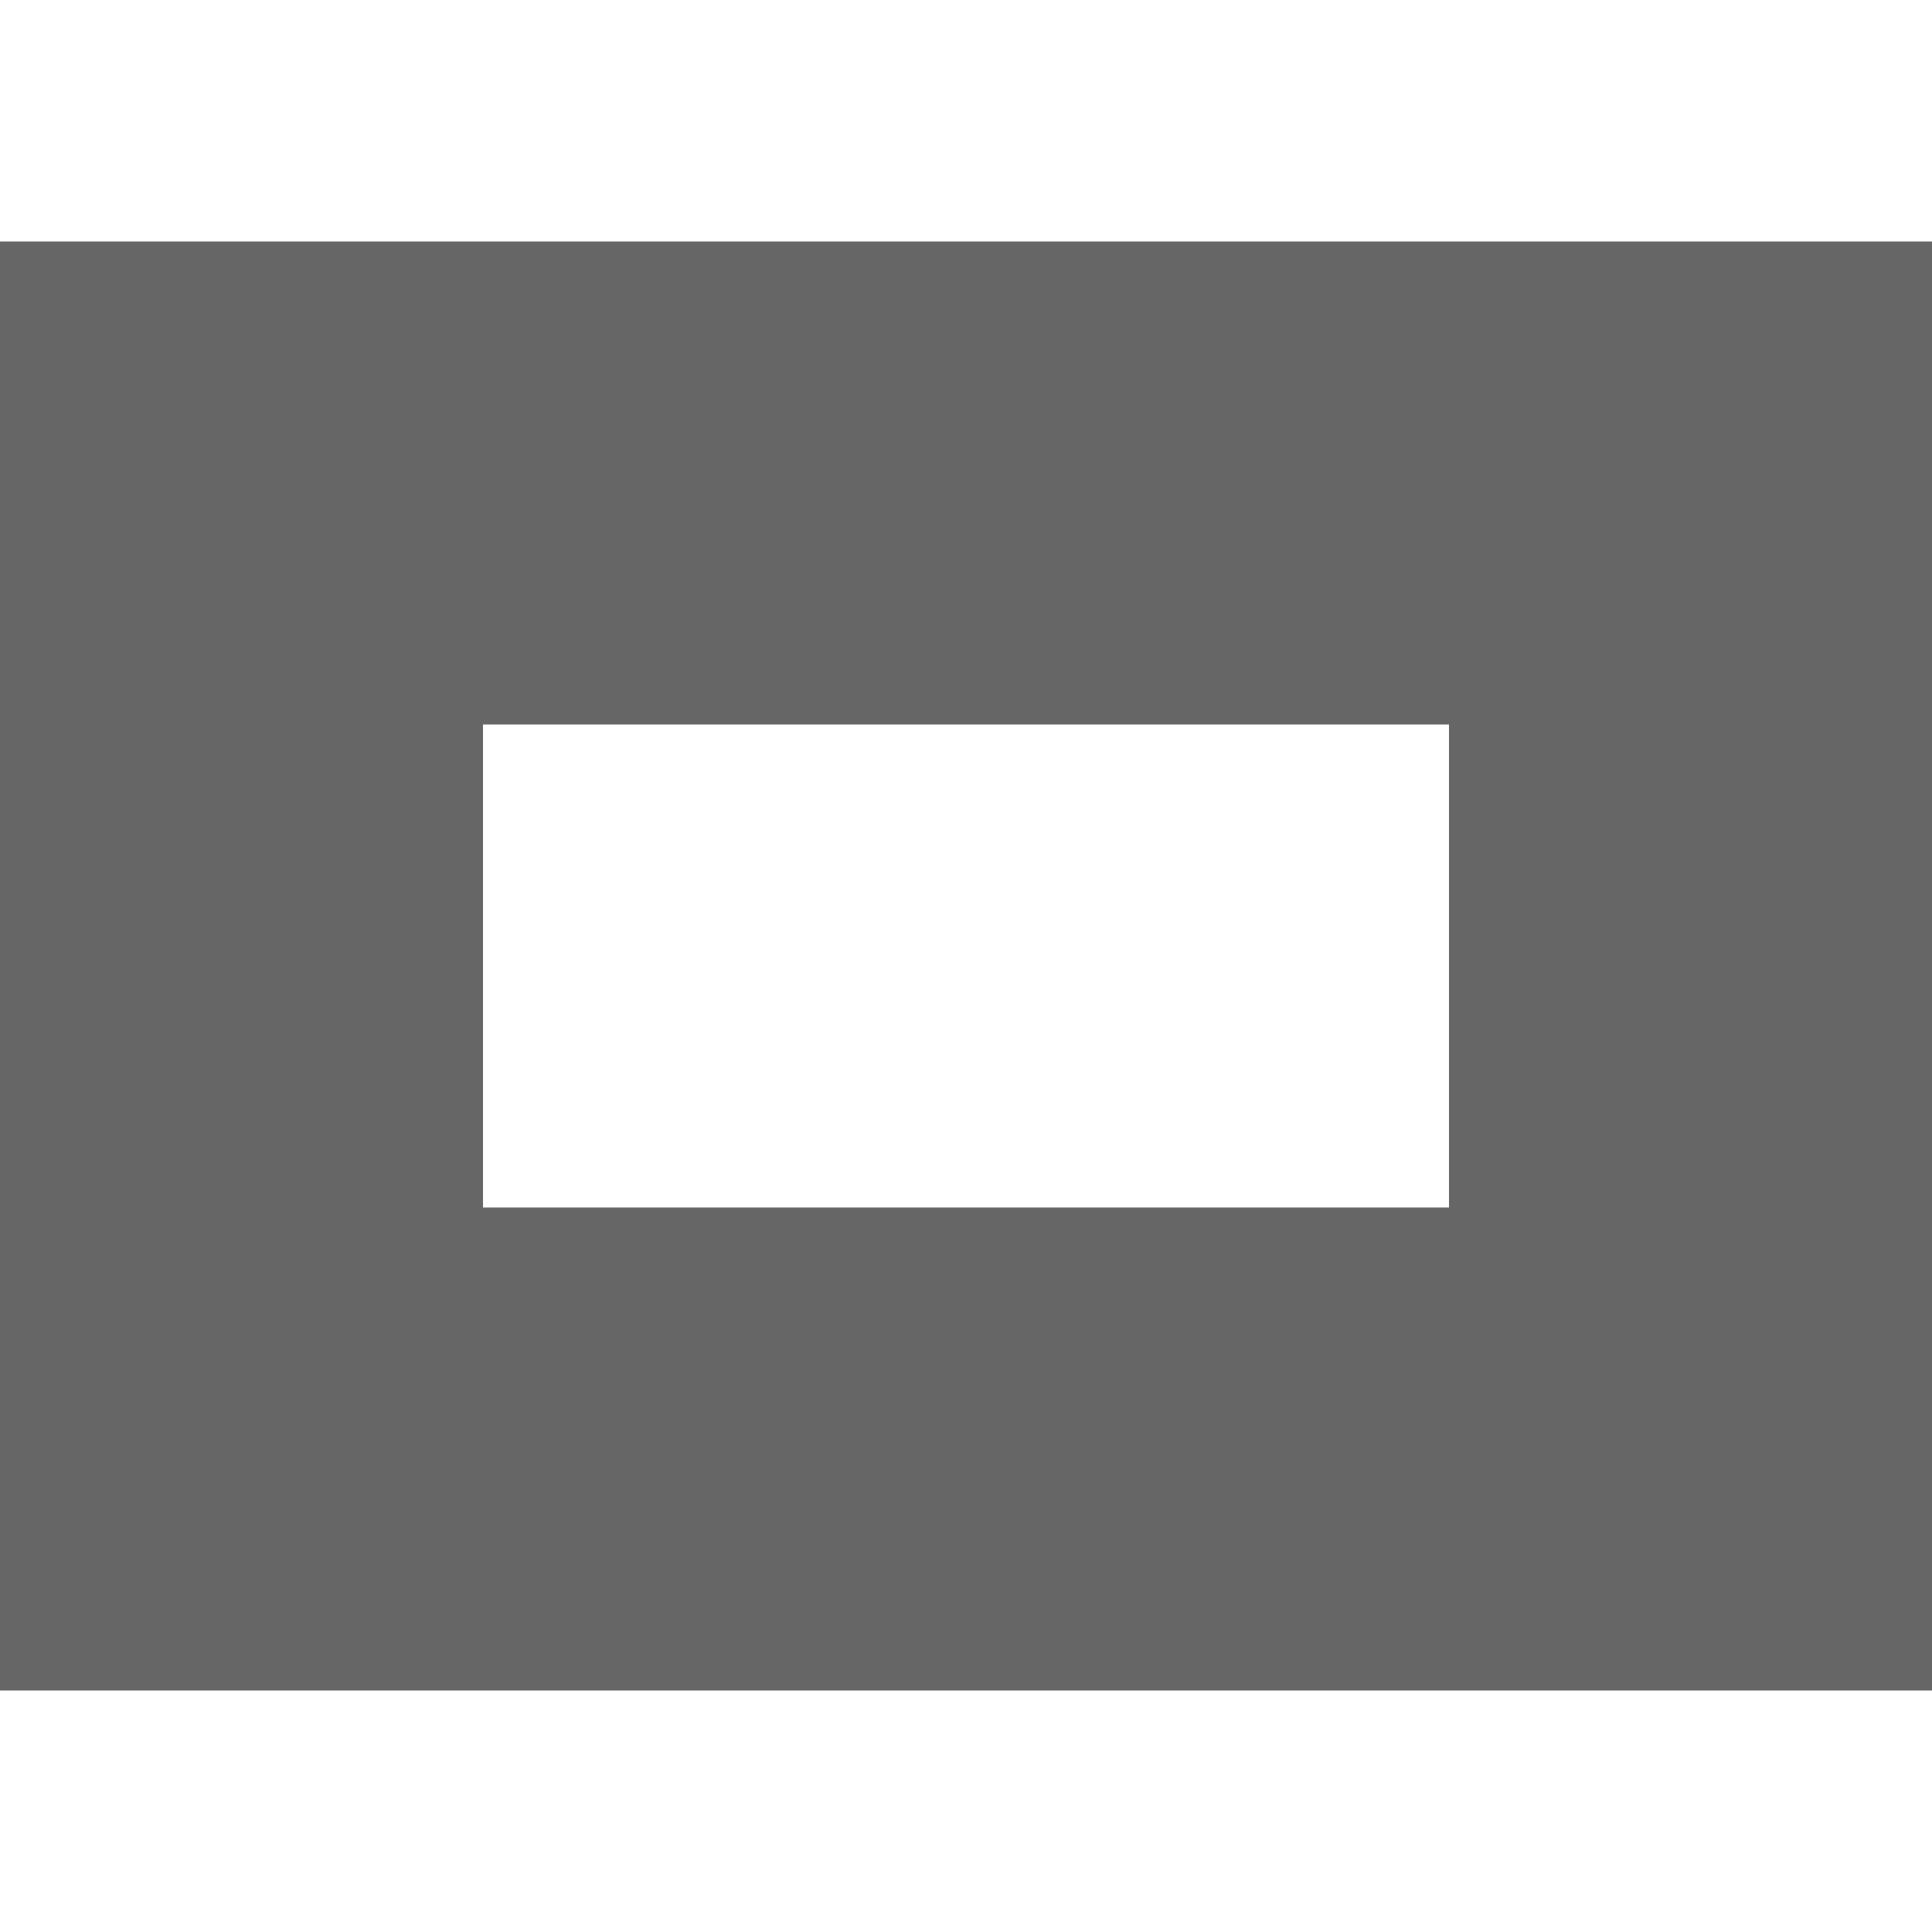
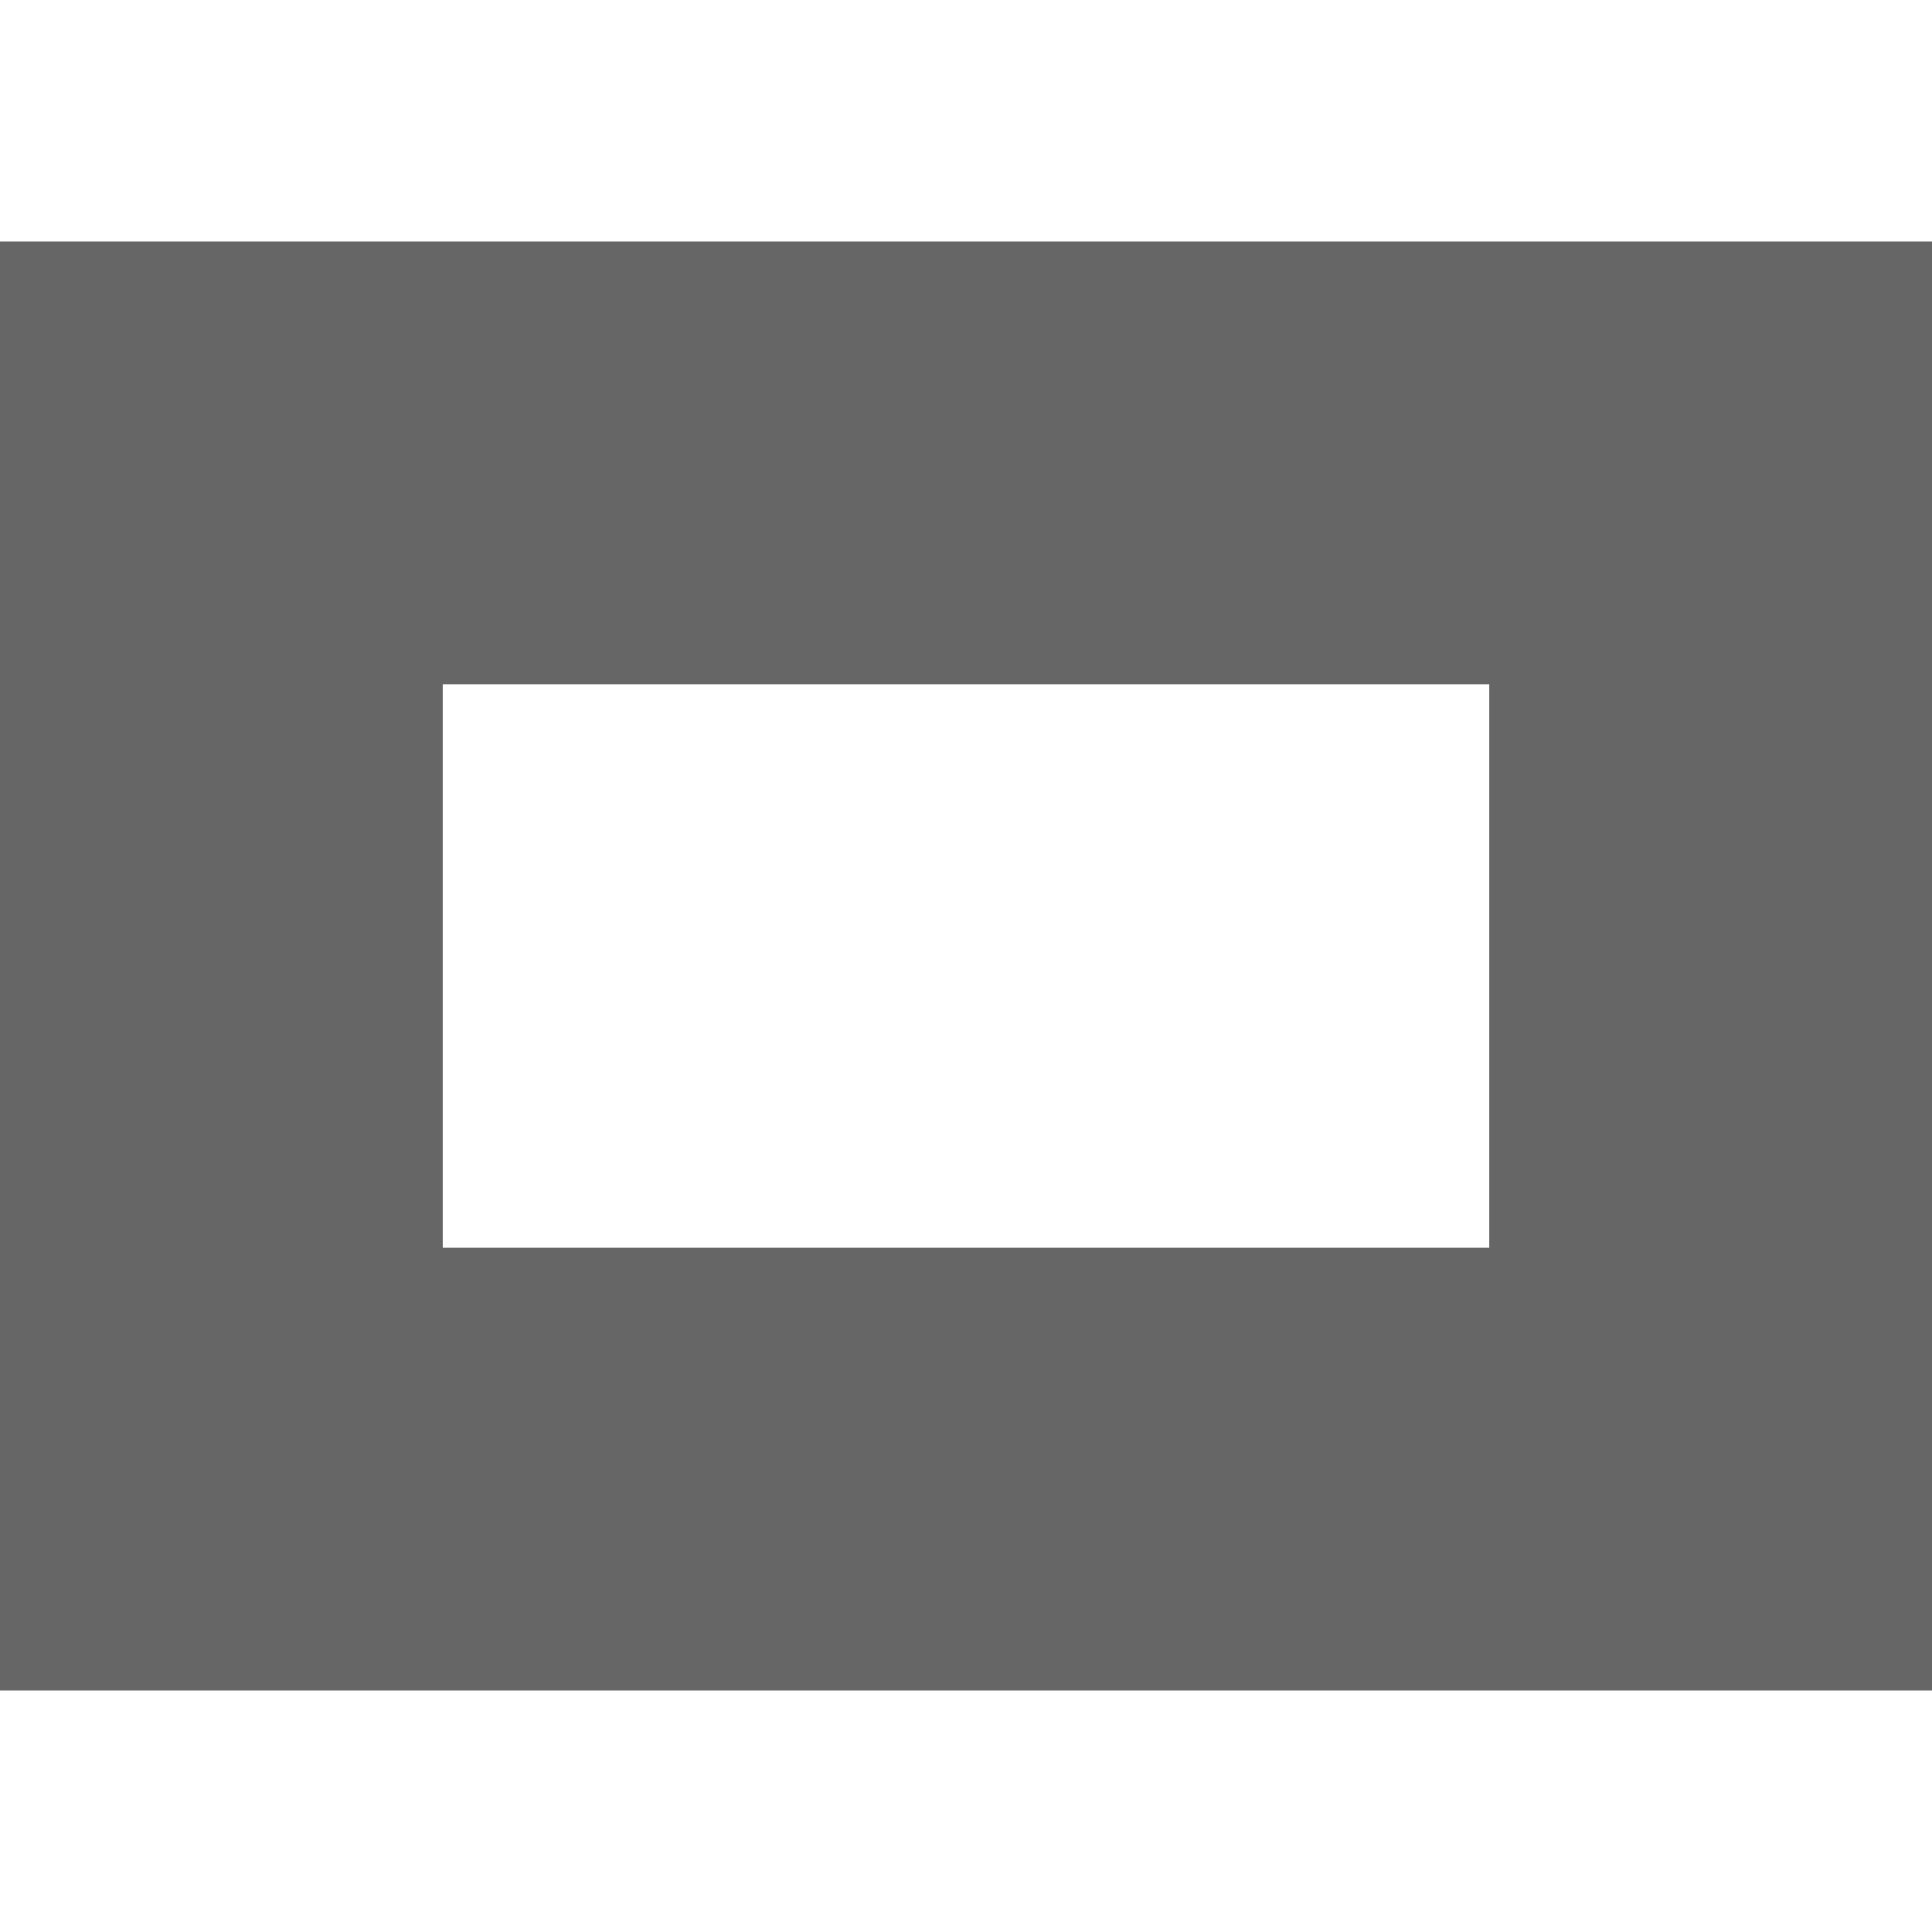
<svg xmlns="http://www.w3.org/2000/svg" width="1em" height="1em" viewBox="0 0 12 9" fill="none">
-   <path fill-rule="evenodd" clip-rule="evenodd" d="M12 0H0V9H12V0ZM9 3H3V6H9V3Z" fill="#666666" />
+   <path fill-rule="evenodd" clip-rule="evenodd" d="M12 0H0V9H12V0ZM9.25 2.75H2.75V6.25H9.25V2.75Z" fill="#666666" />
</svg>
